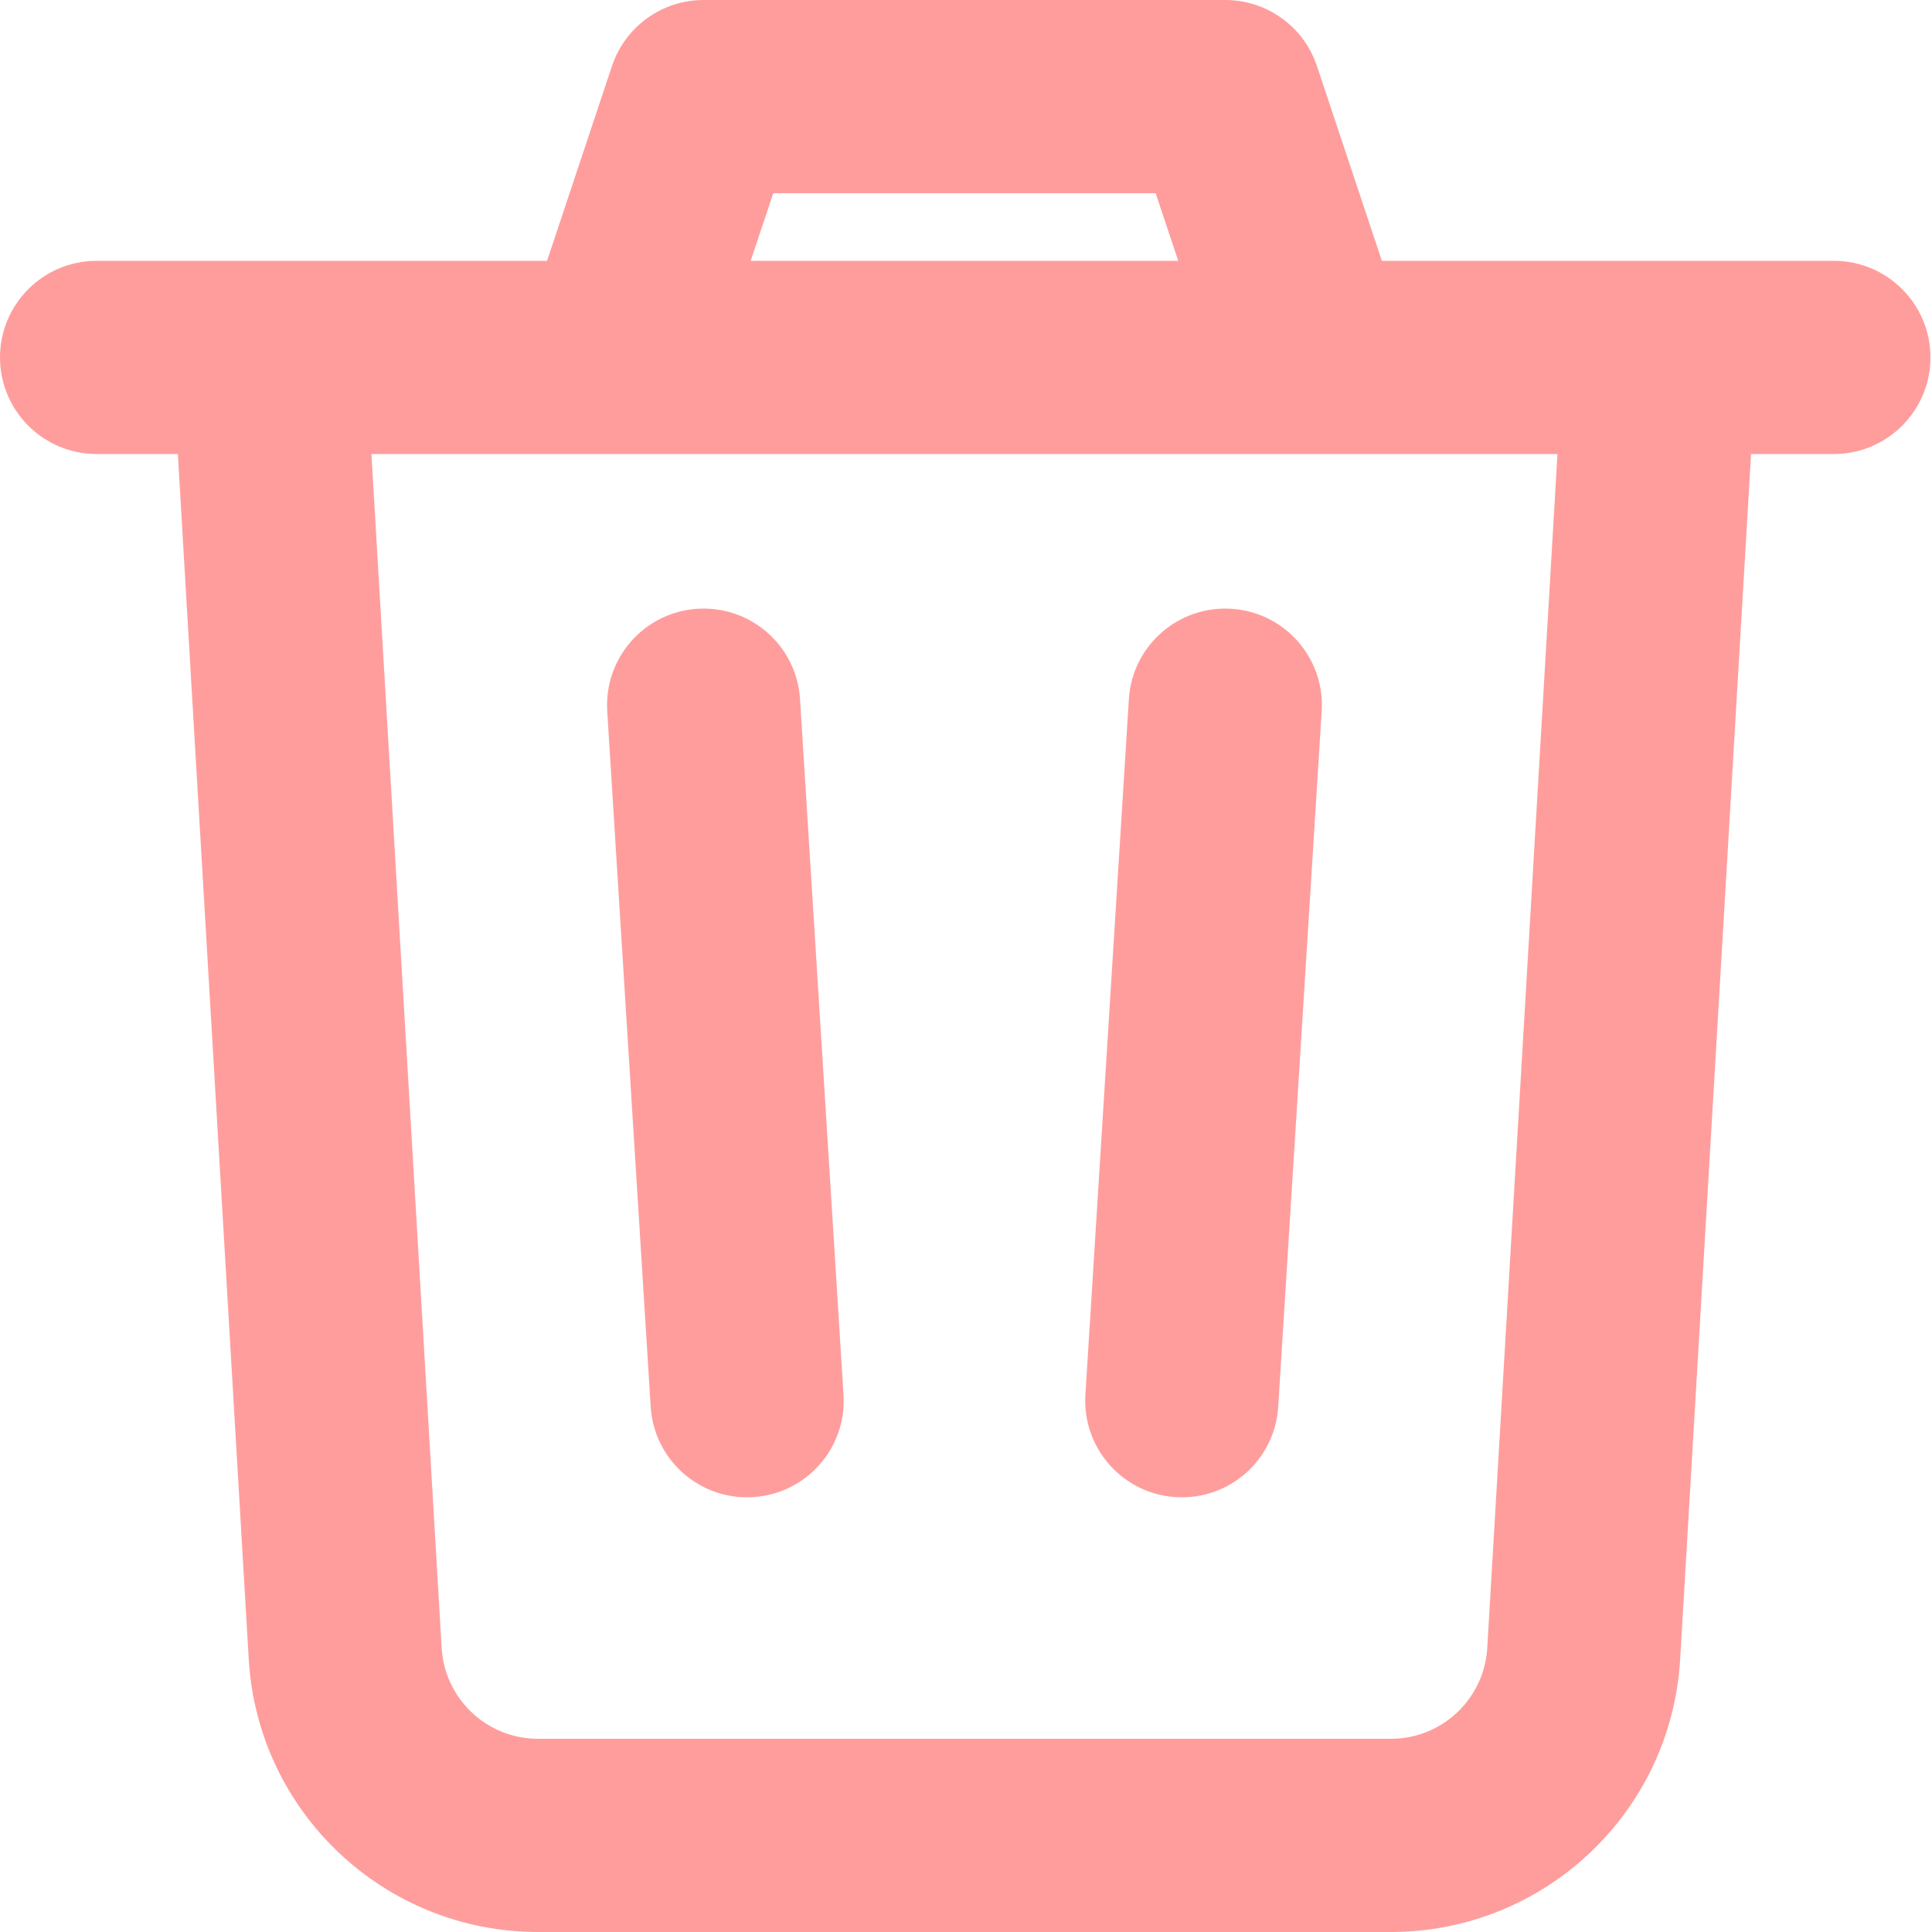
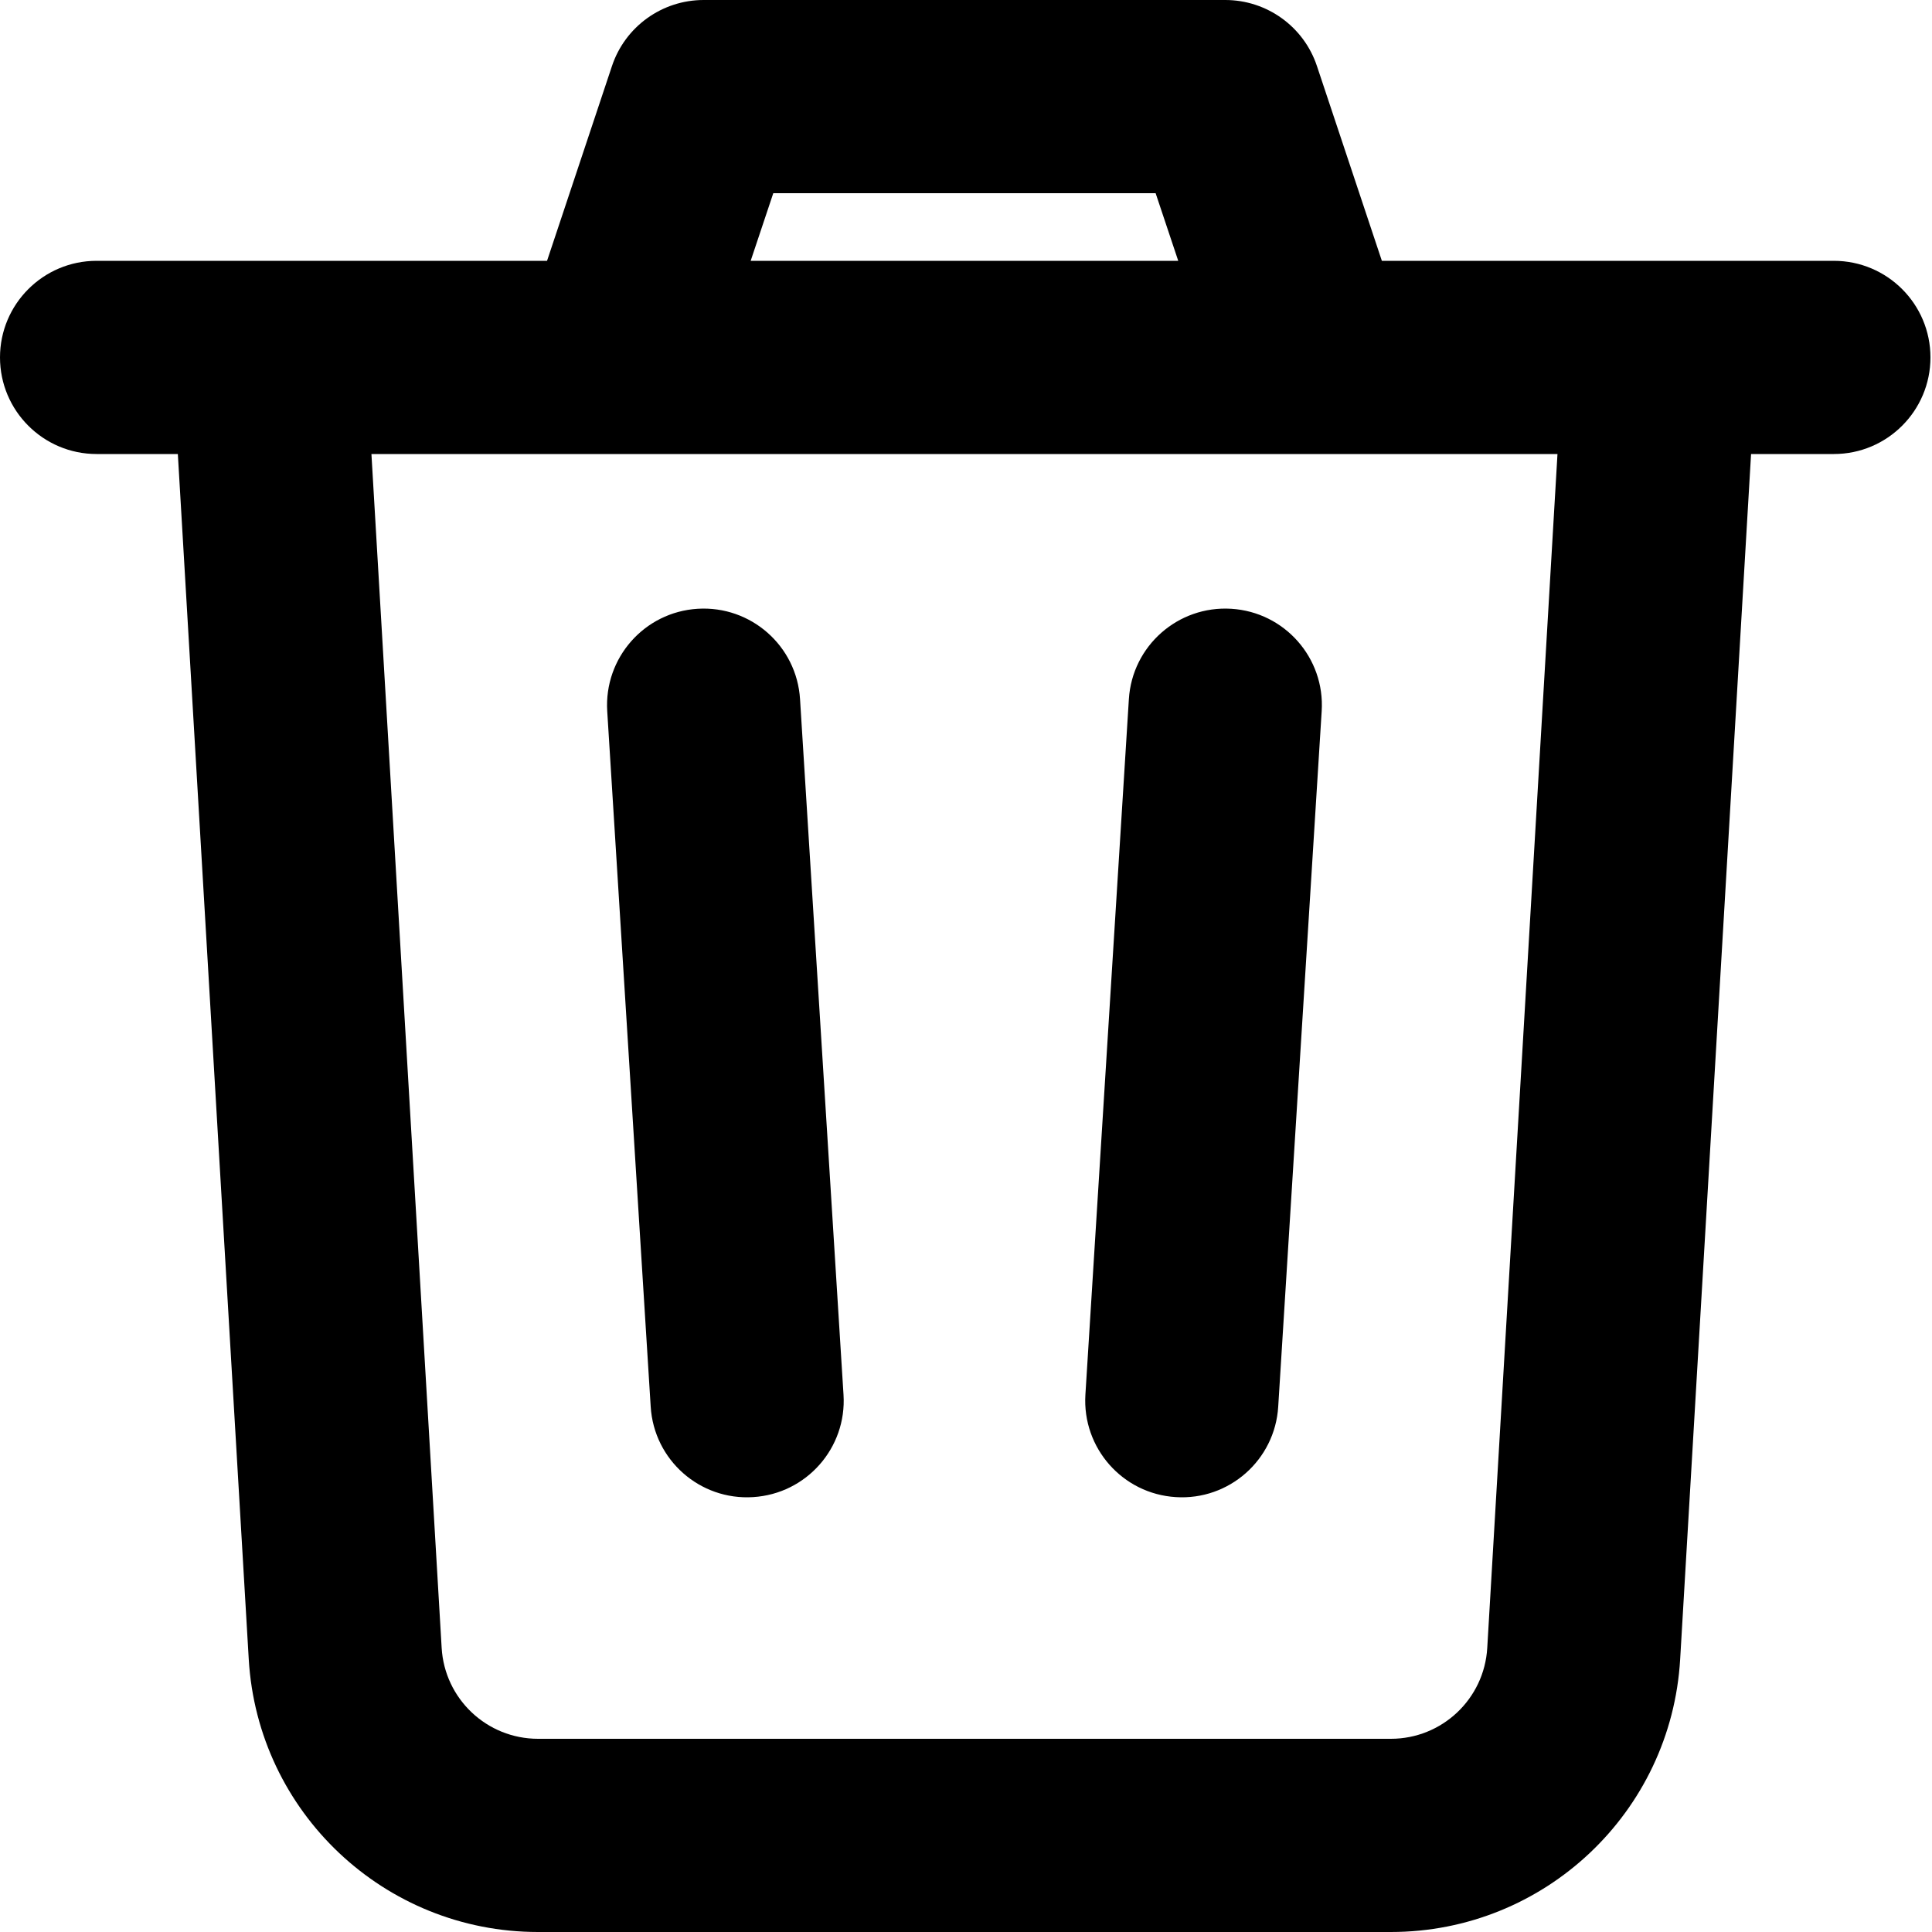
- <svg xmlns="http://www.w3.org/2000/svg" width="20" height="20" viewBox="0 0 20 20" fill="none">
-   <path fill-rule="evenodd" clip-rule="evenodd" d="M5.663 2.7L6.335 0.684C6.471 0.275 6.854 0 7.284 0H12.684C13.114 0 13.497 0.275 13.633 0.684L14.305 2.7H18.984C19.536 2.7 19.984 3.148 19.984 3.7C19.984 4.252 19.536 4.7 18.984 4.7H18.127L17.393 17.176C17.3 18.762 15.987 20 14.398 20H5.57C3.981 20 2.668 18.762 2.575 17.176L1.841 4.7H1C0.448 4.7 0 4.252 0 3.7C0 3.148 0.448 2.7 1 2.7H5.663ZM7.771 2.7H12.197L11.963 2H8.005L7.771 2.7ZM16.123 4.7H3.845L4.572 17.059C4.603 17.587 5.04 18 5.57 18H14.398C14.928 18 15.365 17.587 15.396 17.059L16.123 4.7ZM11.686 7.238C11.72 6.686 12.195 6.268 12.746 6.302C13.298 6.336 13.717 6.811 13.682 7.362L13.232 14.562C13.198 15.114 12.723 15.533 12.172 15.498C11.62 15.464 11.202 14.989 11.236 14.438L11.686 7.238ZM8.732 14.438C8.767 14.989 8.348 15.464 7.796 15.498C7.245 15.533 6.77 15.114 6.736 14.562L6.286 7.362C6.252 6.811 6.67 6.336 7.222 6.302C7.773 6.268 8.248 6.686 8.282 7.238L8.732 14.438Z" fill="#FF9D9D" />
+ <svg xmlns="http://www.w3.org/2000/svg" width="20" height="20" viewBox="0 0 20 20">
+   <path fill-rule="evenodd" clip-rule="evenodd" d="M5.663 2.7L6.335 0.684C6.471 0.275 6.854 0 7.284 0H12.684C13.114 0 13.497 0.275 13.633 0.684L14.305 2.7H18.984C19.536 2.7 19.984 3.148 19.984 3.7C19.984 4.252 19.536 4.7 18.984 4.7H18.127L17.393 17.176C17.3 18.762 15.987 20 14.398 20H5.57C3.981 20 2.668 18.762 2.575 17.176L1.841 4.7H1C0.448 4.7 0 4.252 0 3.7C0 3.148 0.448 2.7 1 2.7H5.663ZM7.771 2.7H12.197L11.963 2H8.005L7.771 2.7ZM16.123 4.7H3.845L4.572 17.059C4.603 17.587 5.04 18 5.57 18H14.398C14.928 18 15.365 17.587 15.396 17.059L16.123 4.7ZM11.686 7.238C11.72 6.686 12.195 6.268 12.746 6.302C13.298 6.336 13.717 6.811 13.682 7.362L13.232 14.562C13.198 15.114 12.723 15.533 12.172 15.498C11.62 15.464 11.202 14.989 11.236 14.438L11.686 7.238ZM8.732 14.438C8.767 14.989 8.348 15.464 7.796 15.498C7.245 15.533 6.77 15.114 6.736 14.562L6.286 7.362C6.252 6.811 6.67 6.336 7.222 6.302C7.773 6.268 8.248 6.686 8.282 7.238L8.732 14.438Z" />
</svg>
